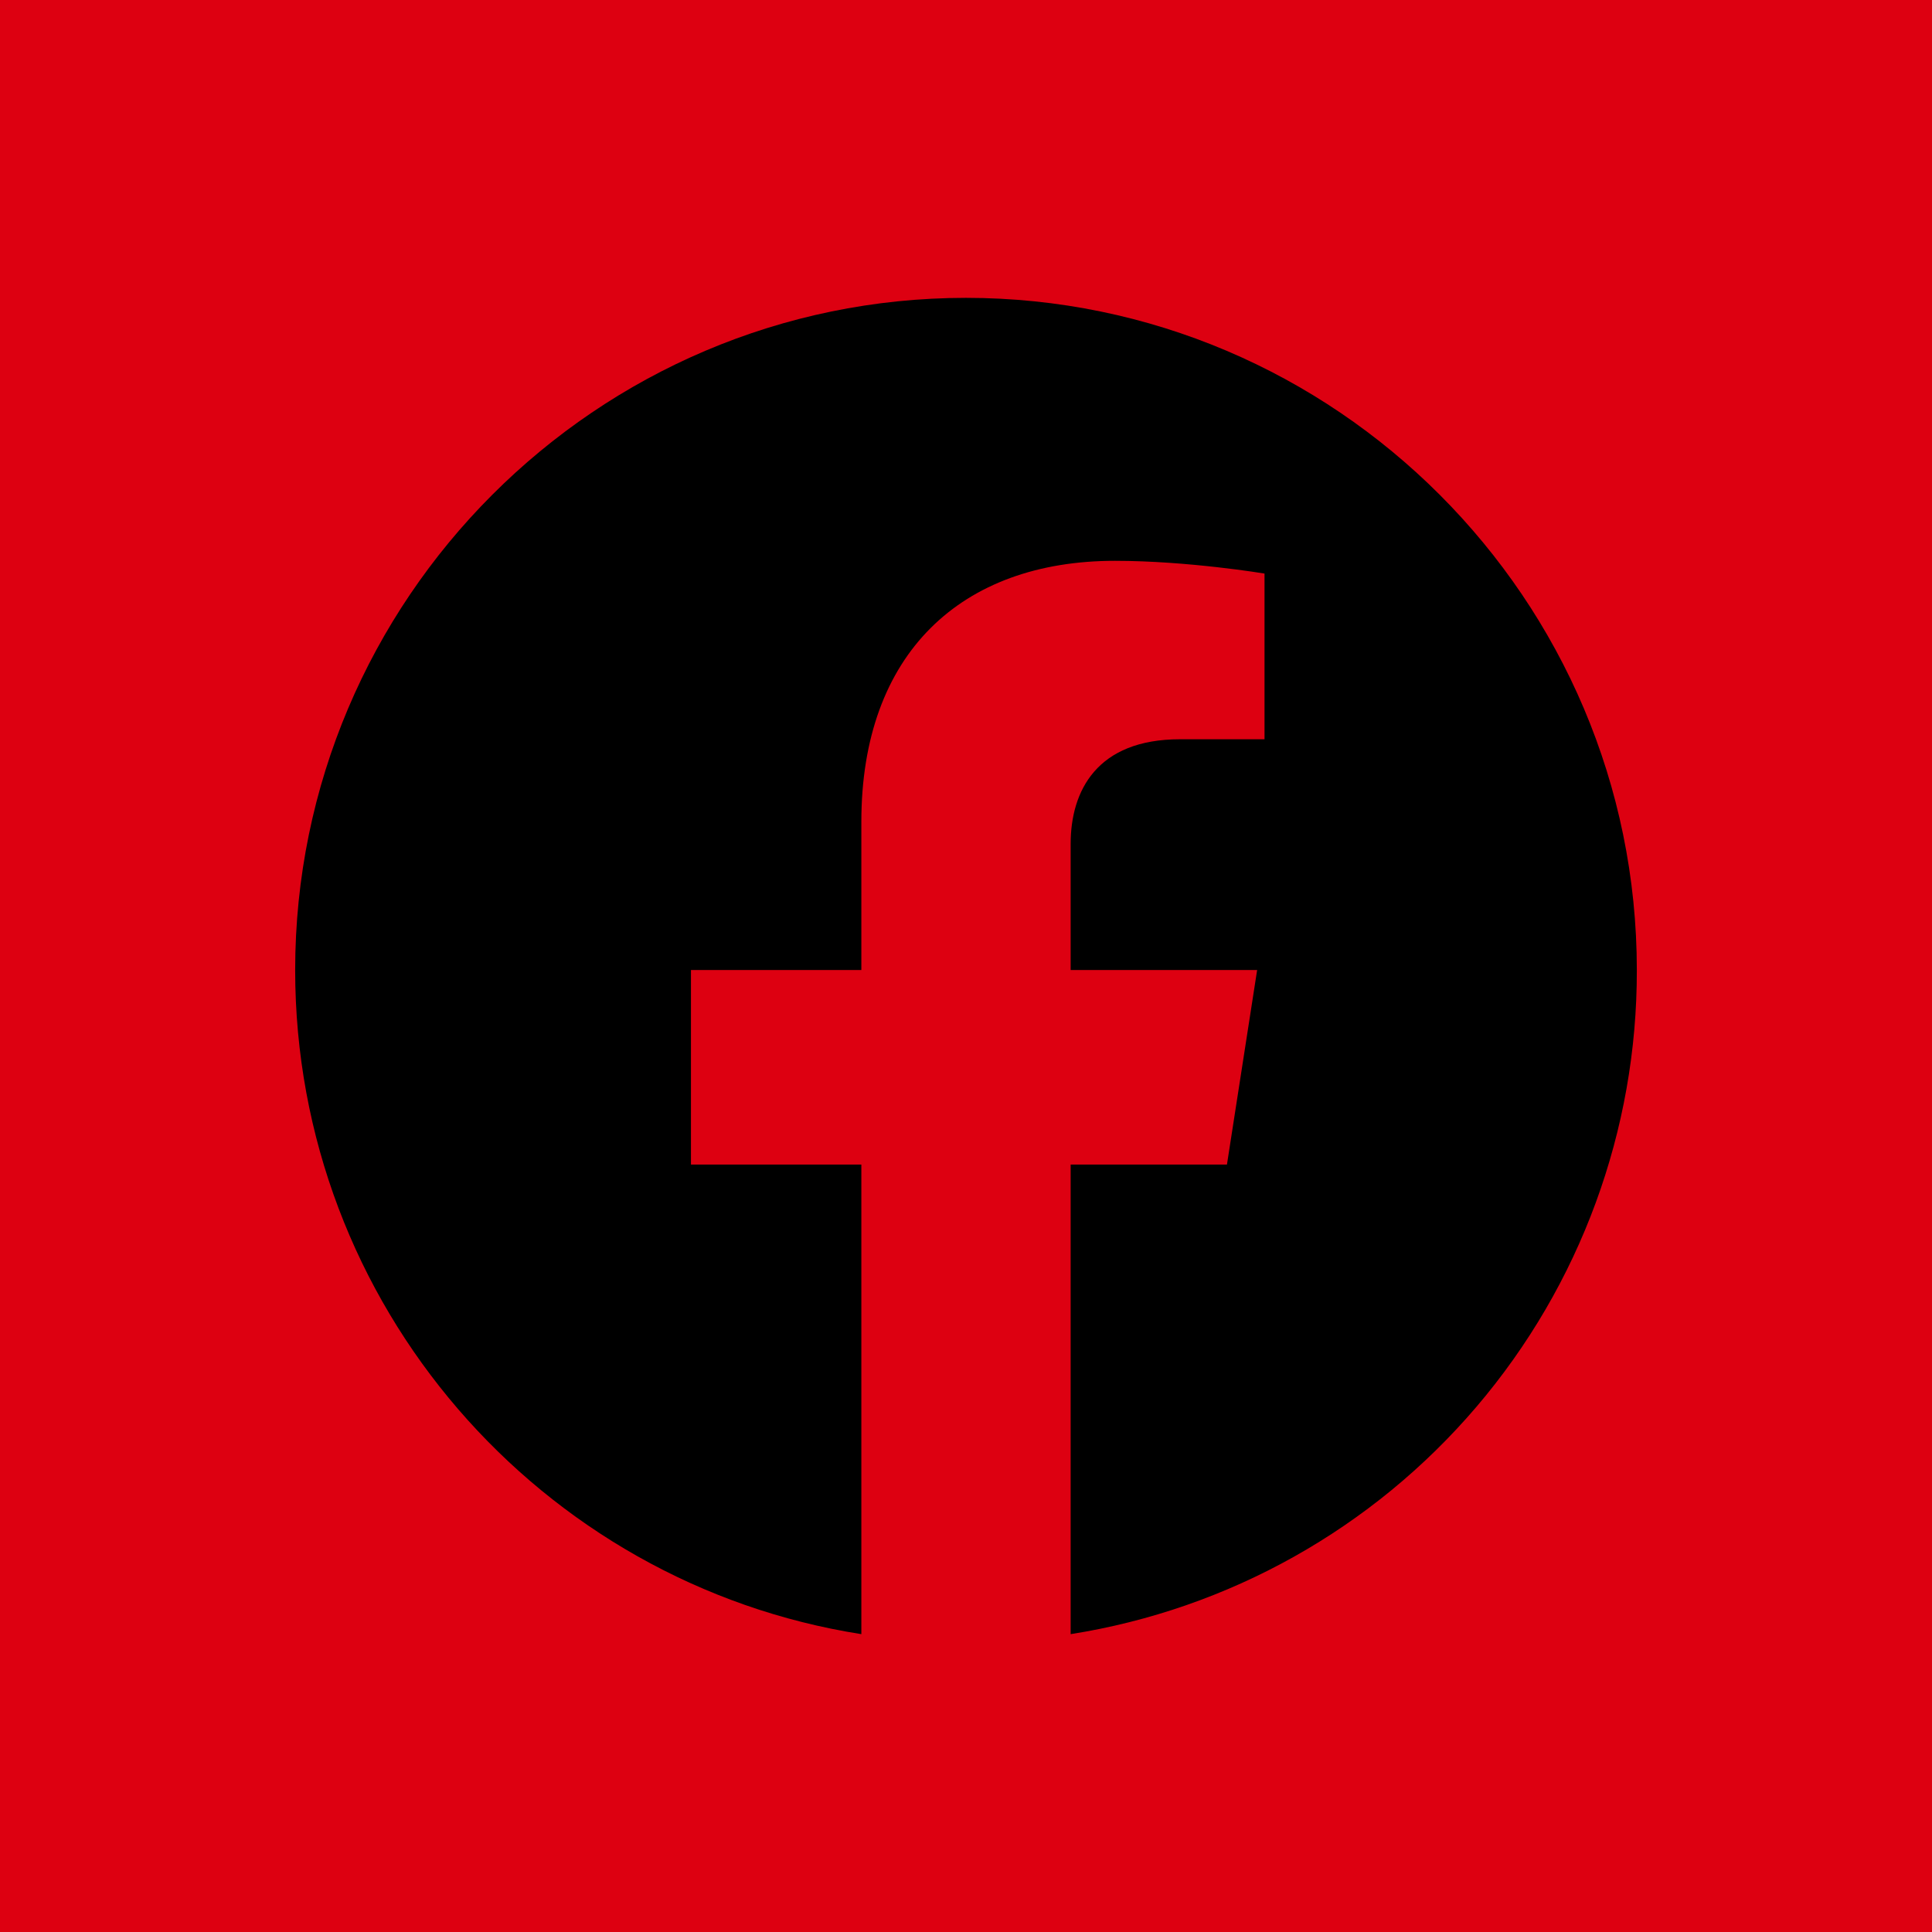
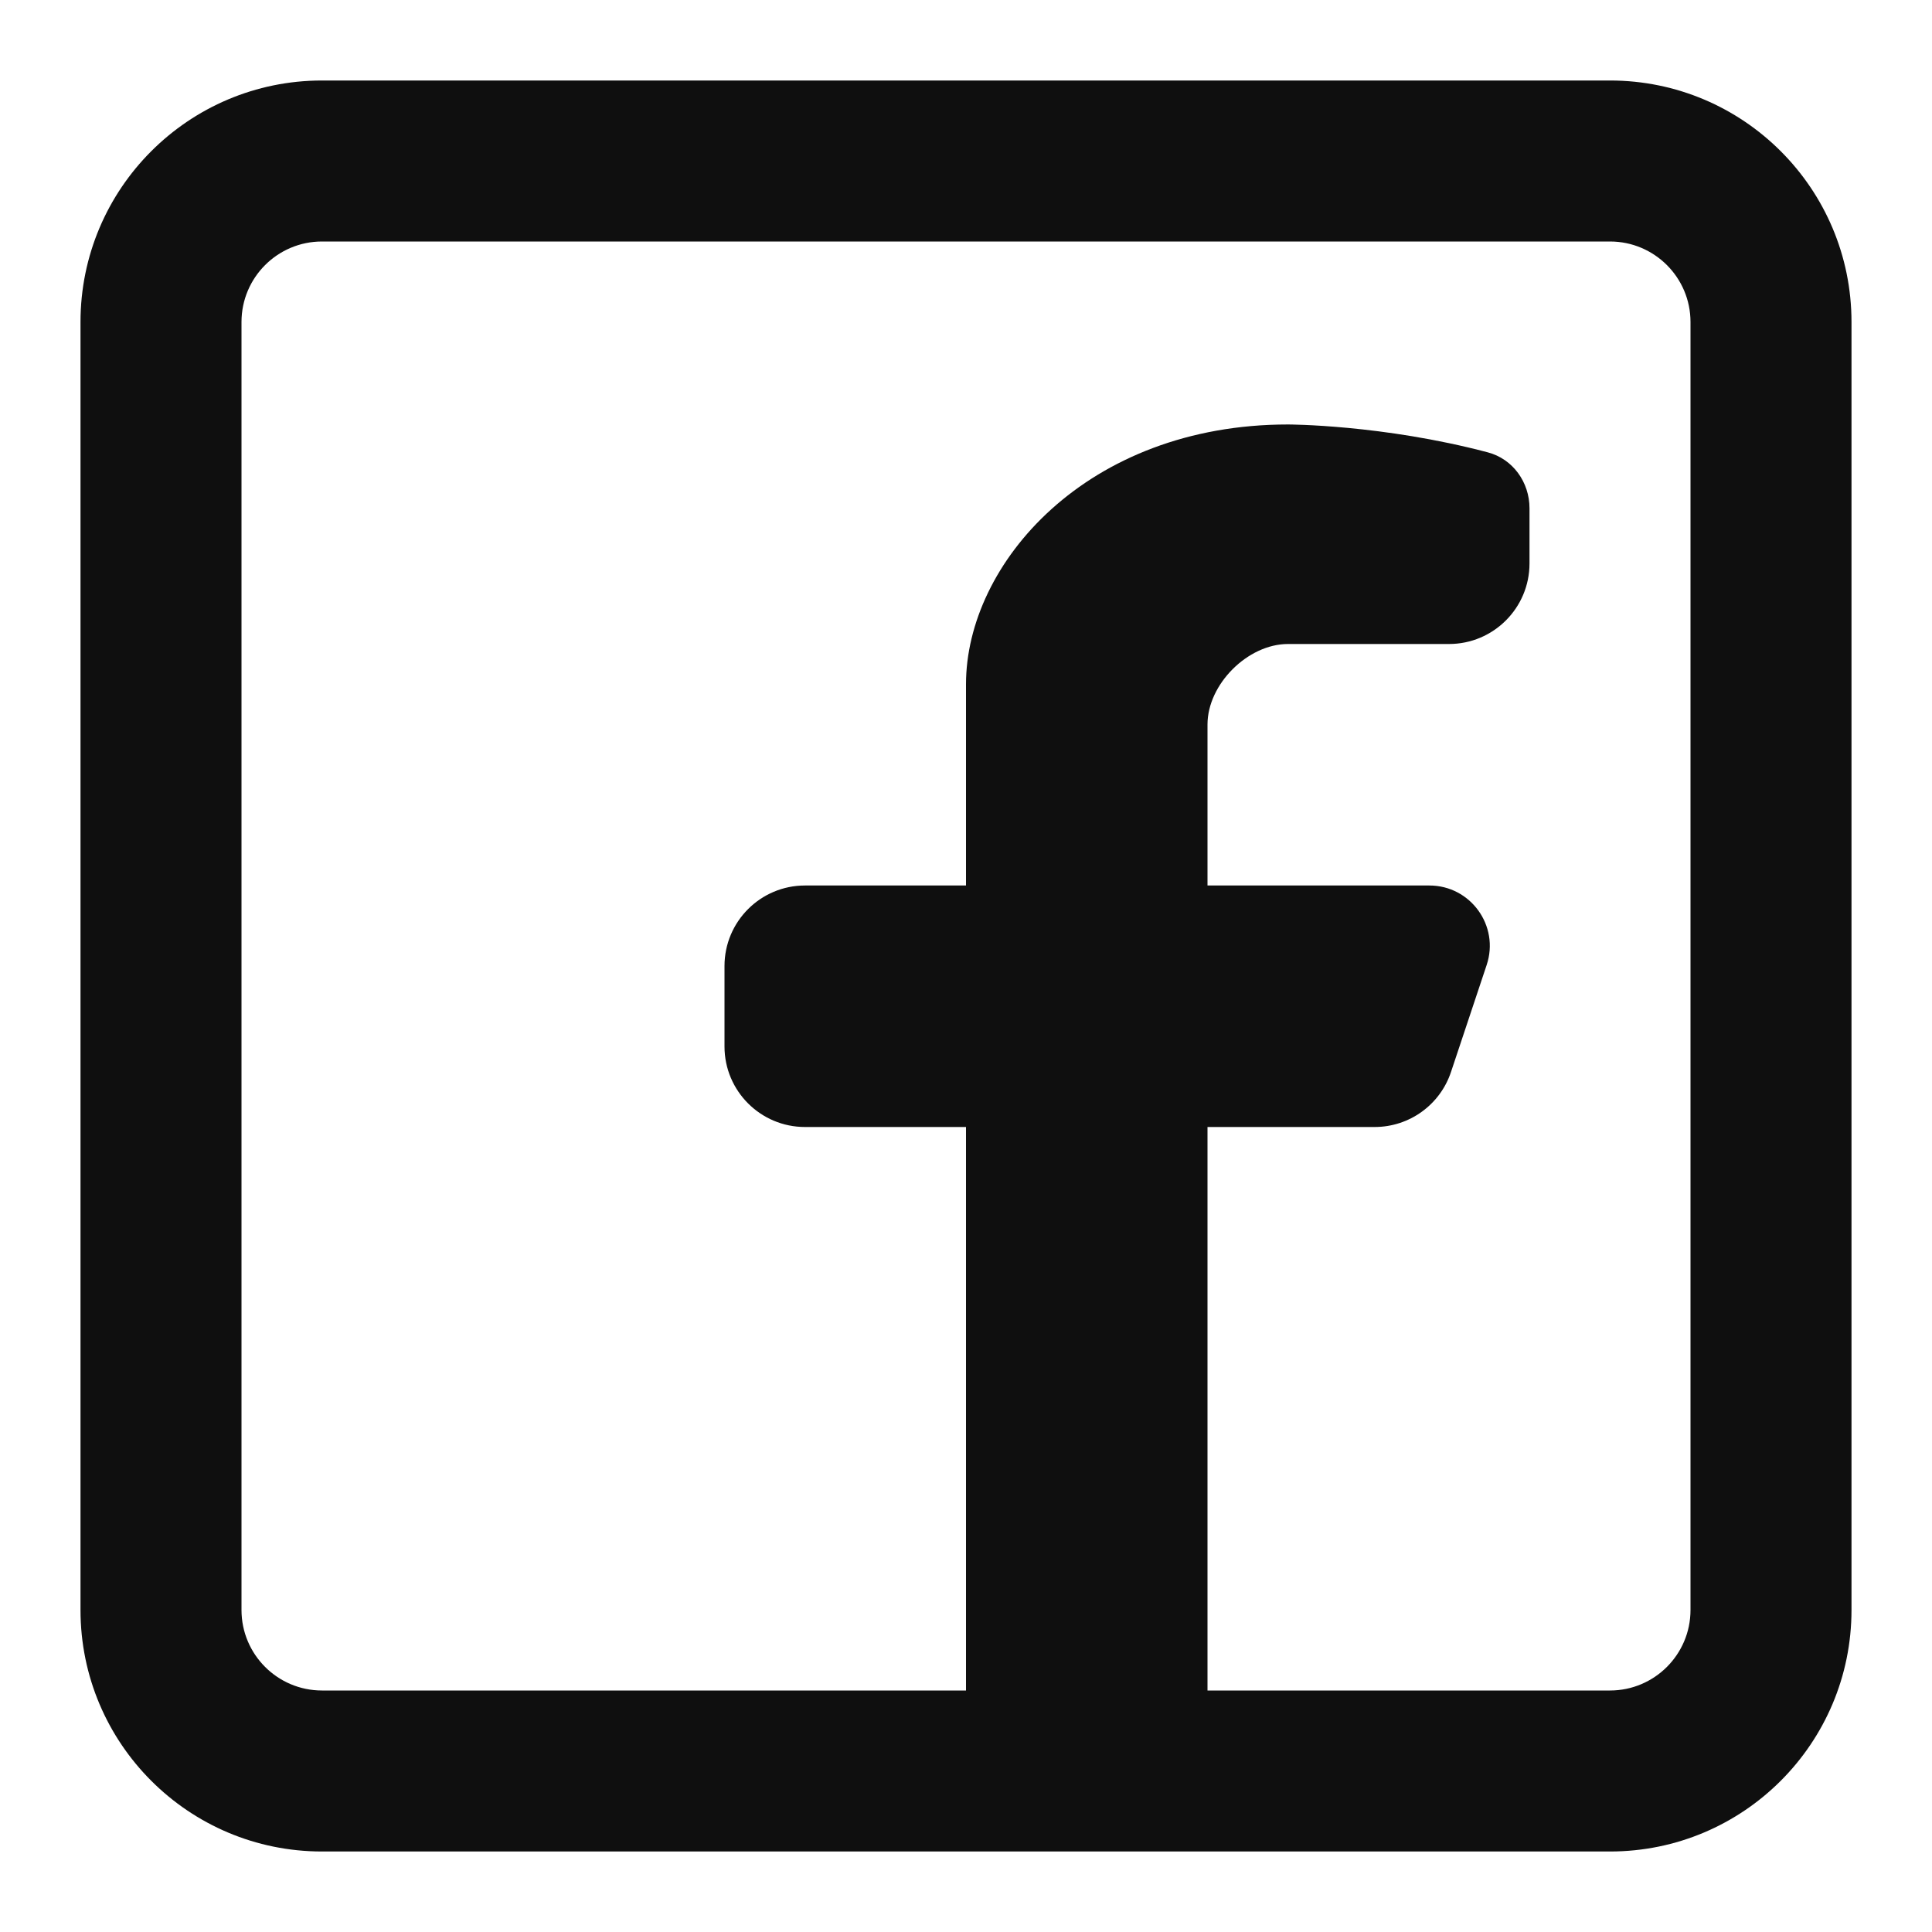
- <svg xmlns="http://www.w3.org/2000/svg" fill="" width="800px" height="800px" viewBox="-2.4 -2.4 28.80 28.80" stroke="">
-   <g id="SVGRepo_bgCarrier" stroke-width="0">
-     <rect x="-2.4" y="-2.4" width="28.80" height="28.80" rx="0" fill="#dd0011" strokewidth="0" />
-   </g>
-   <g id="SVGRepo_tracerCarrier" stroke-linecap="round" stroke-linejoin="round" />
-   <g id="SVGRepo_iconCarrier">
-     <path d="M12 2.04C6.5 2.04 2 6.53 2 12.06C2 17.06 5.66 21.21 10.44 21.96V14.96H7.9V12.06H10.44V9.85C10.44 7.34 11.93 5.96 14.22 5.96C15.31 5.96 16.45 6.15 16.45 6.15V8.62H15.19C13.95 8.62 13.56 9.39 13.56 10.18V12.06H16.34L15.89 14.96H13.56V21.96C15.916 21.588 18.062 20.386 19.61 18.57C21.158 16.755 22.005 14.446 22 12.06C22 6.53 17.5 2.04 12 2.04Z" />
-   </g>
+ <svg xmlns="http://www.w3.org/2000/svg" width="800px" height="800px" viewBox="0 0 24 24" fill="none">
+   <path fill-rule="evenodd" clip-rule="evenodd" d="M20 1C21.657 1 23 2.343 23 4V20C23 21.657 21.657 23 20 23H4C2.343 23 1 21.657 1 20V4C1 2.343 2.343 1 4 1H20ZM20 3C20.552 3 21 3.448 21 4V20C21 20.552 20.552 21 20 21H15V14H17.076C17.507 14 17.889 13.725 18.025 13.316L18.468 11.987C18.63 11.501 18.268 11 17.756 11H15V9C15 8.5 15.5 8 16 8H18C18.552 8 19 7.552 19 7V6.314C19 5.991 18.794 5.701 18.481 5.619C17.171 5.273 16 5.273 16 5.273C13.5 5.273 12 7 12 8.5V11H10C9.448 11 9 11.448 9 12V13C9 13.552 9.448 14 10 14H12V21H4C3.448 21 3 20.552 3 20V4C3 3.448 3.448 3 4 3H20Z" fill="#0F0F0F" />
</svg>
